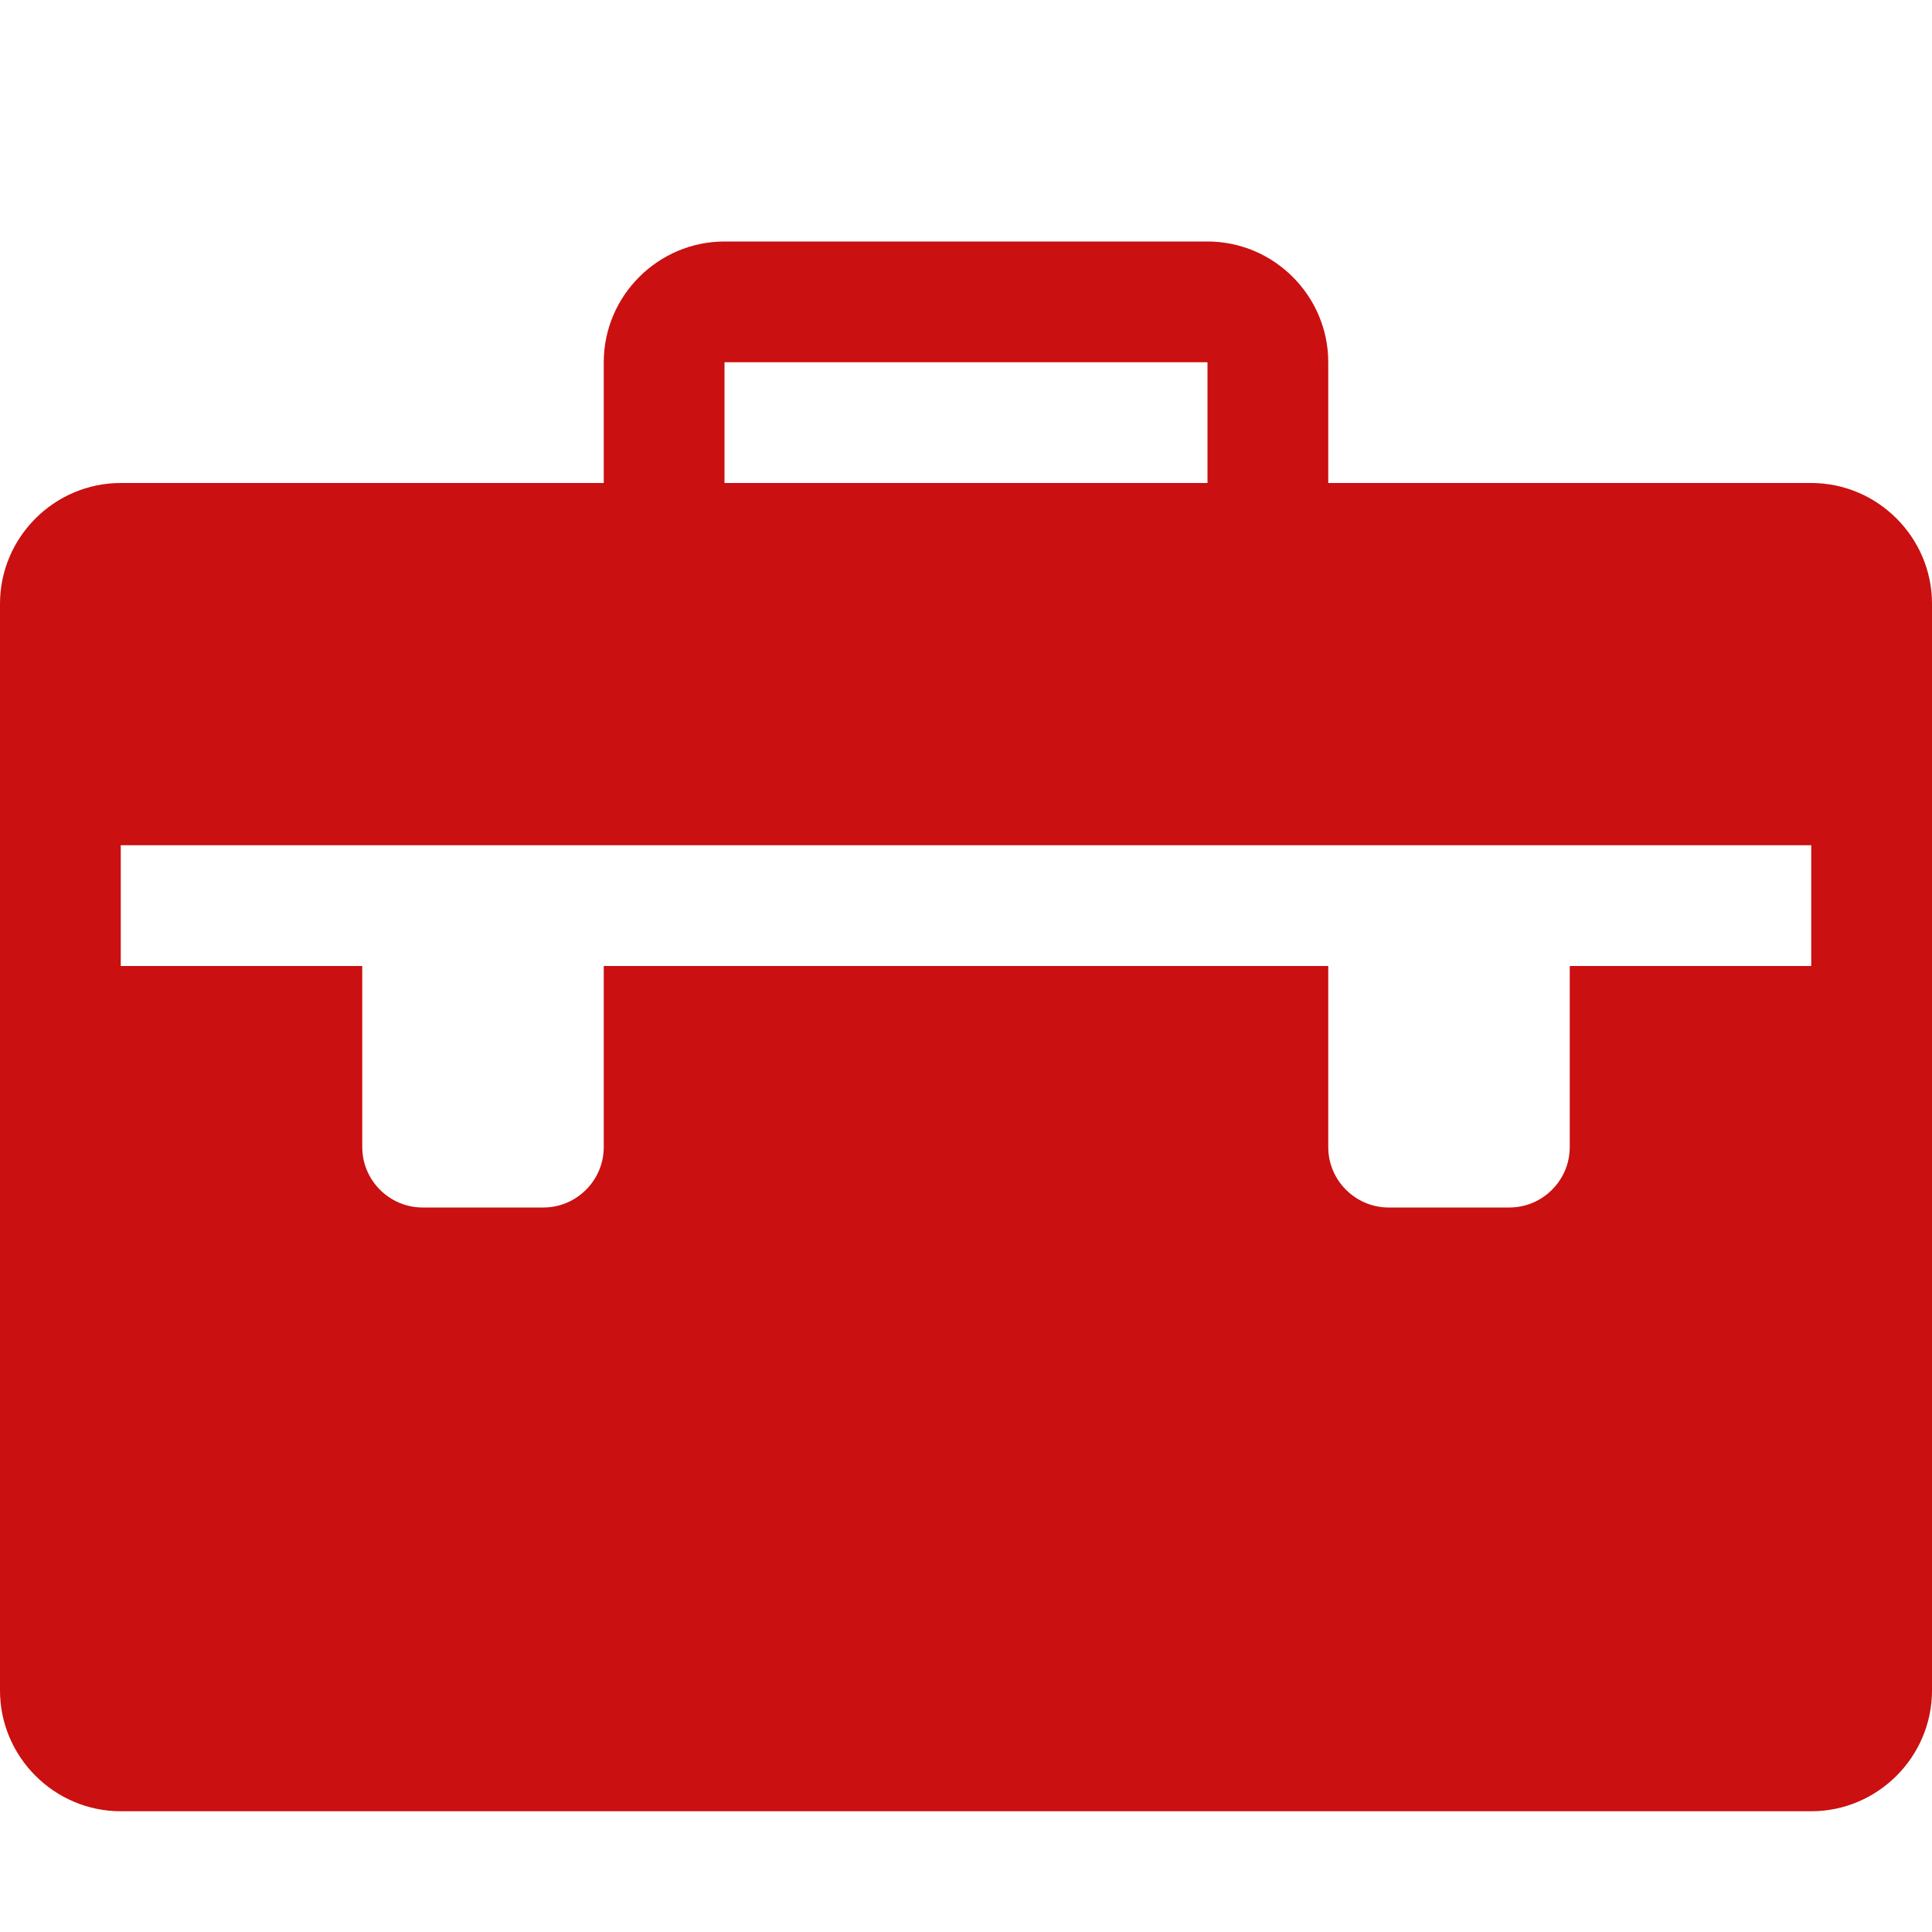
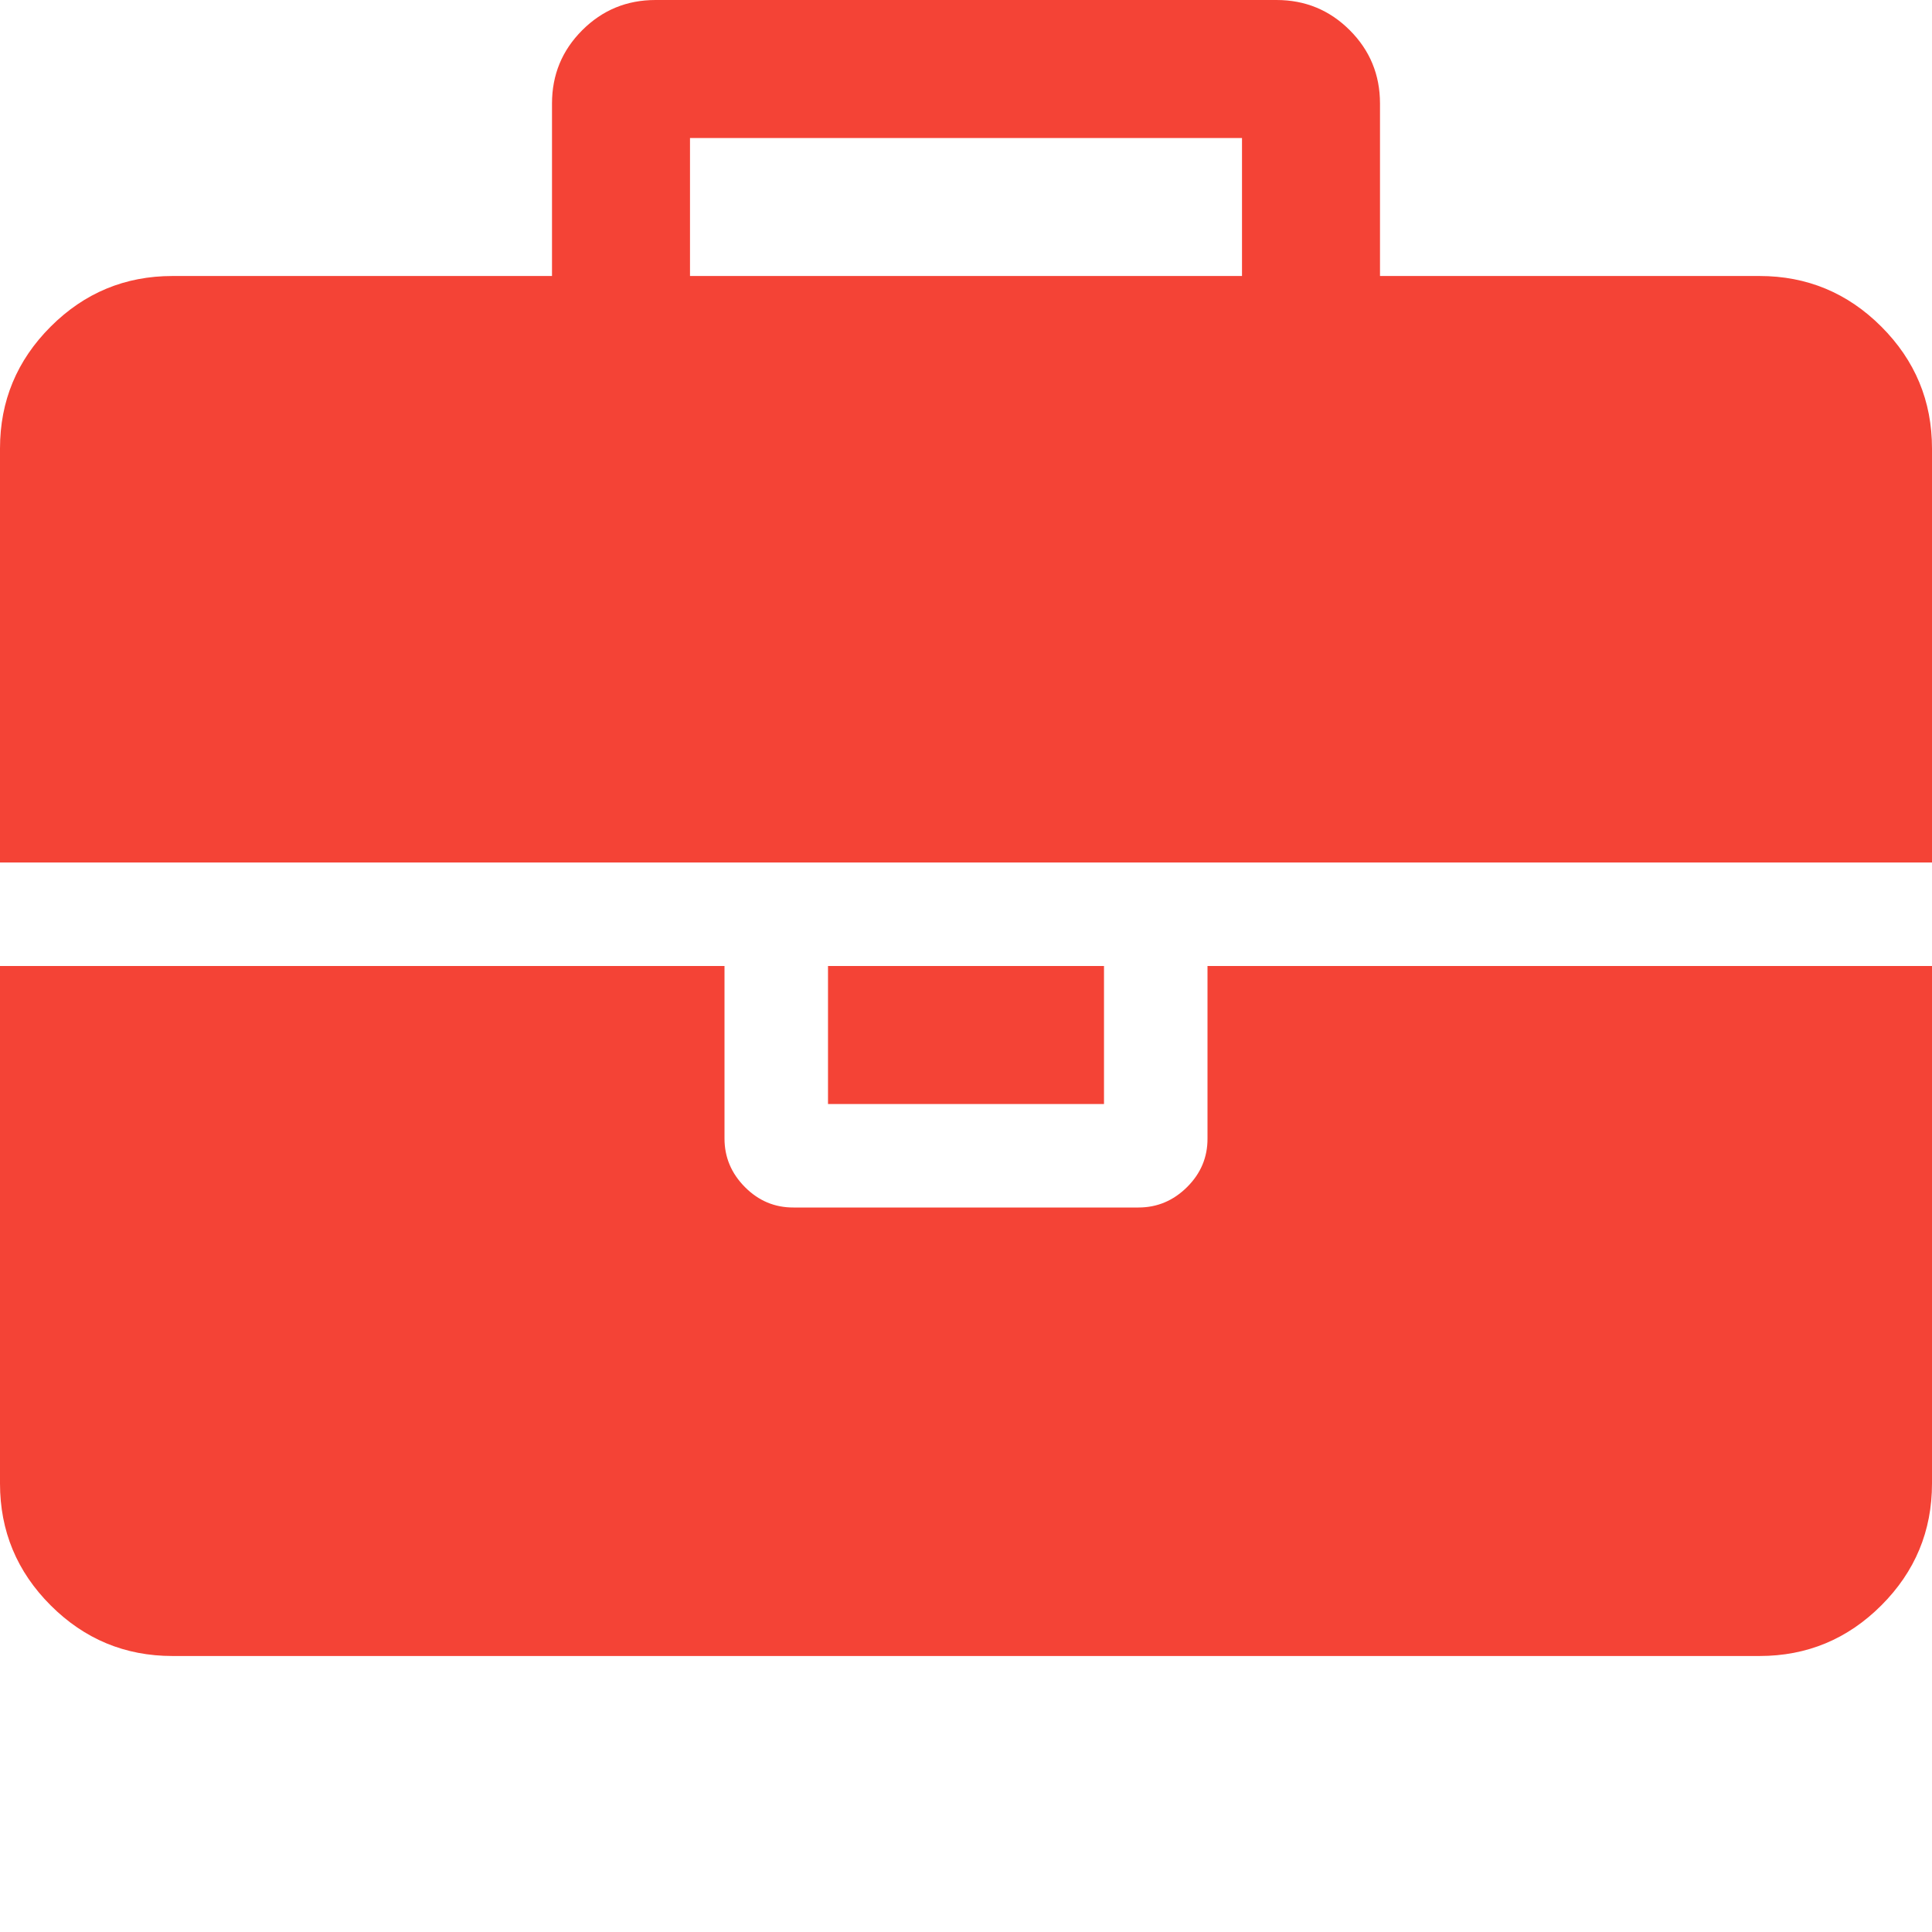
- <svg xmlns="http://www.w3.org/2000/svg" version="1.1" width="16" height="16" viewBox="0 0 16 16" id="svg2">
-   <defs id="defs12" />
-   <g id="g4">
-     <line stroke-width="1" x1="" y1="" x2="" y2="" stroke="#449FDB" opacity="" id="line6" />
-   </g>
-   <path d="M15 4h-4v-1c0-0.55-0.45-1-1-1h-4c-0.55 0-1 0.45-1 1v1h-4c-0.55 0-1 0.45-1 1v9c0 0.55 0.45 1 1 1h14c0.55 0 1-0.45 1-1v-9c0-0.55-0.45-1-1-1zM6 3.002c0.001-0.001 0.001-0.001 0.002-0.002h3.996c0.001 0.001 0.001 0.001 0.002 0.002v0.998h-4v-0.998zM15 8h-2v1.5c0 0.275-0.225 0.5-0.5 0.5h-1c-0.275 0-0.5-0.225-0.5-0.5v-1.5h-6v1.5c0 0.275-0.225 0.5-0.5 0.5h-1c-0.275 0-0.5-0.225-0.5-0.5v-1.5h-2v-1h14v1z" fill="#000000" id="path8" style="fill:#ca1010;fill-opacity:1" />
+ <svg xmlns="http://www.w3.org/2000/svg" version="1.1" width="14" height="14" viewBox="0 0 14 14" id="svg2">
+   <defs id="defs8" />
+   <path fill="#444444" d="M5 2h4v-1h-4v1zM14 7v3.75q0 0.516-0.367 0.883t-0.883 0.367h-11.5q-0.516 0-0.883-0.367t-0.367-0.883v-3.75h5.25v1.25q0 0.203 0.148 0.352t0.352 0.148h2.5q0.203 0 0.352-0.148t0.148-0.352v-1.25h5.25zM8 7v1h-2v-1h2zM14 3.25v3h-14v-3q0-0.516 0.367-0.883t0.883-0.367h2.75v-1.25q0-0.312 0.219-0.531t0.531-0.219h4.5q0.312 0 0.531 0.219t0.219 0.531v1.25h2.75q0.516 0 0.883 0.367t0.367 0.883z" id="path4" style="fill:#f44336;fill-opacity:1" />
</svg>
